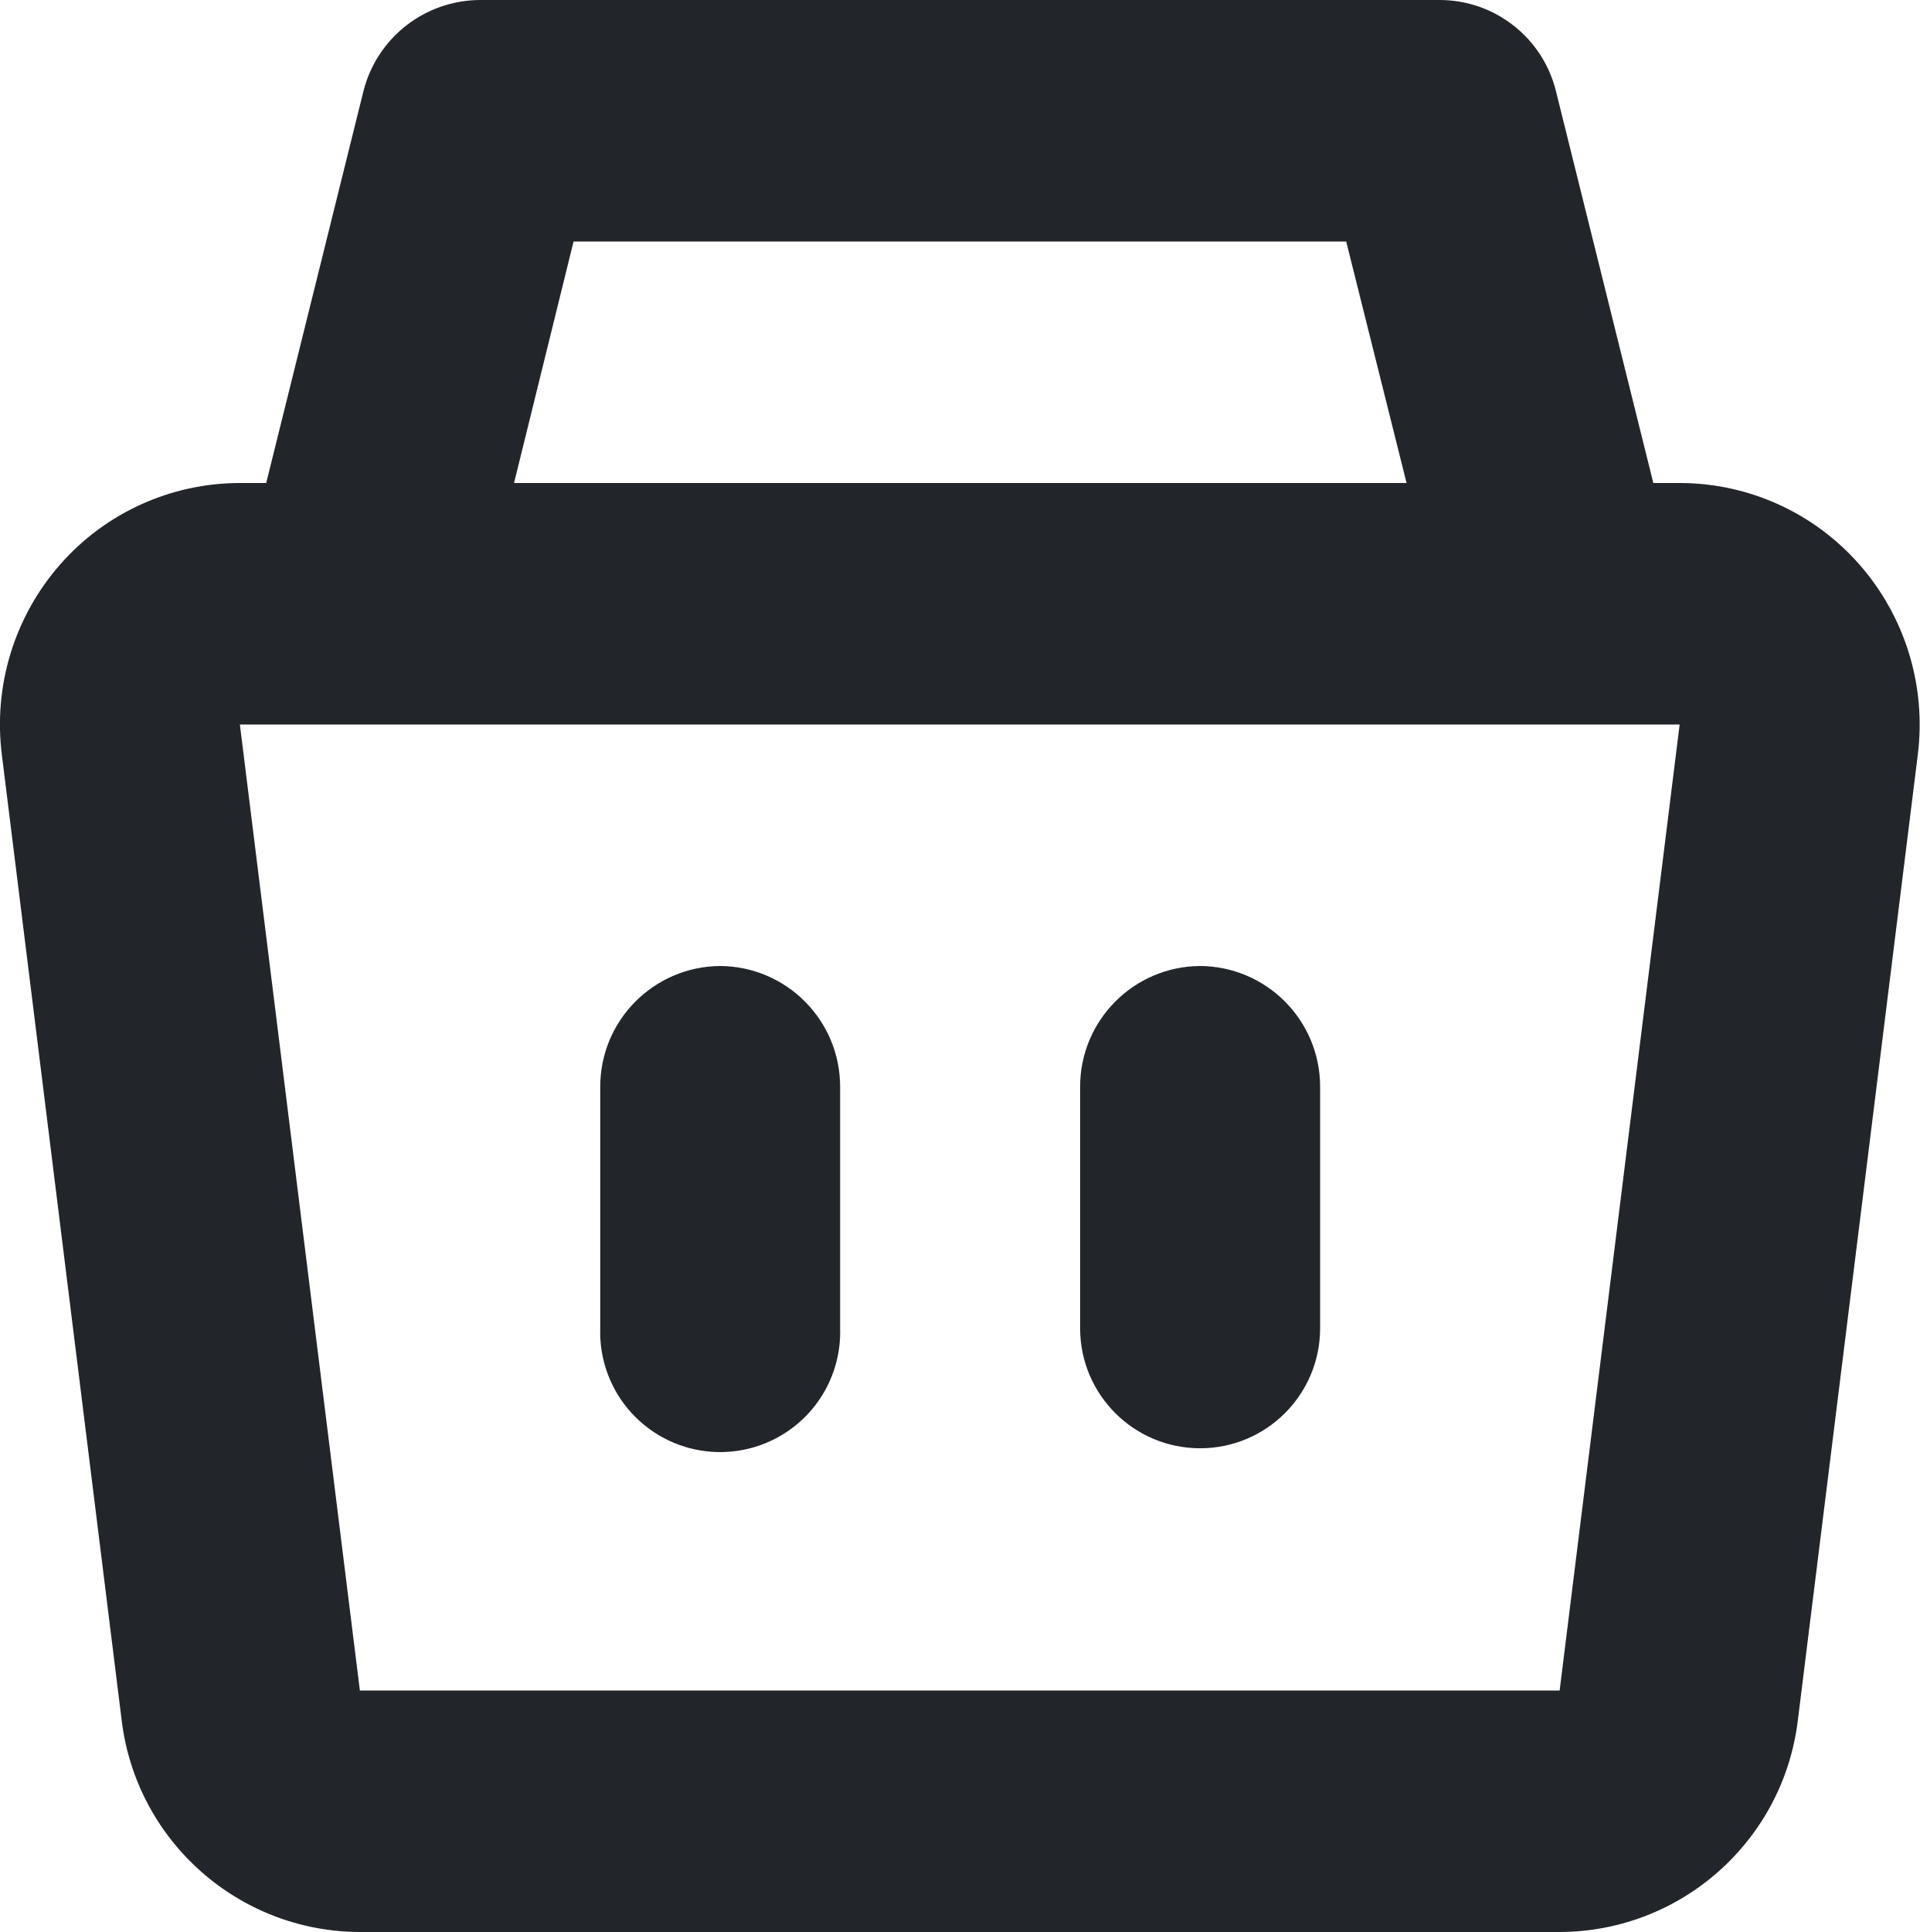
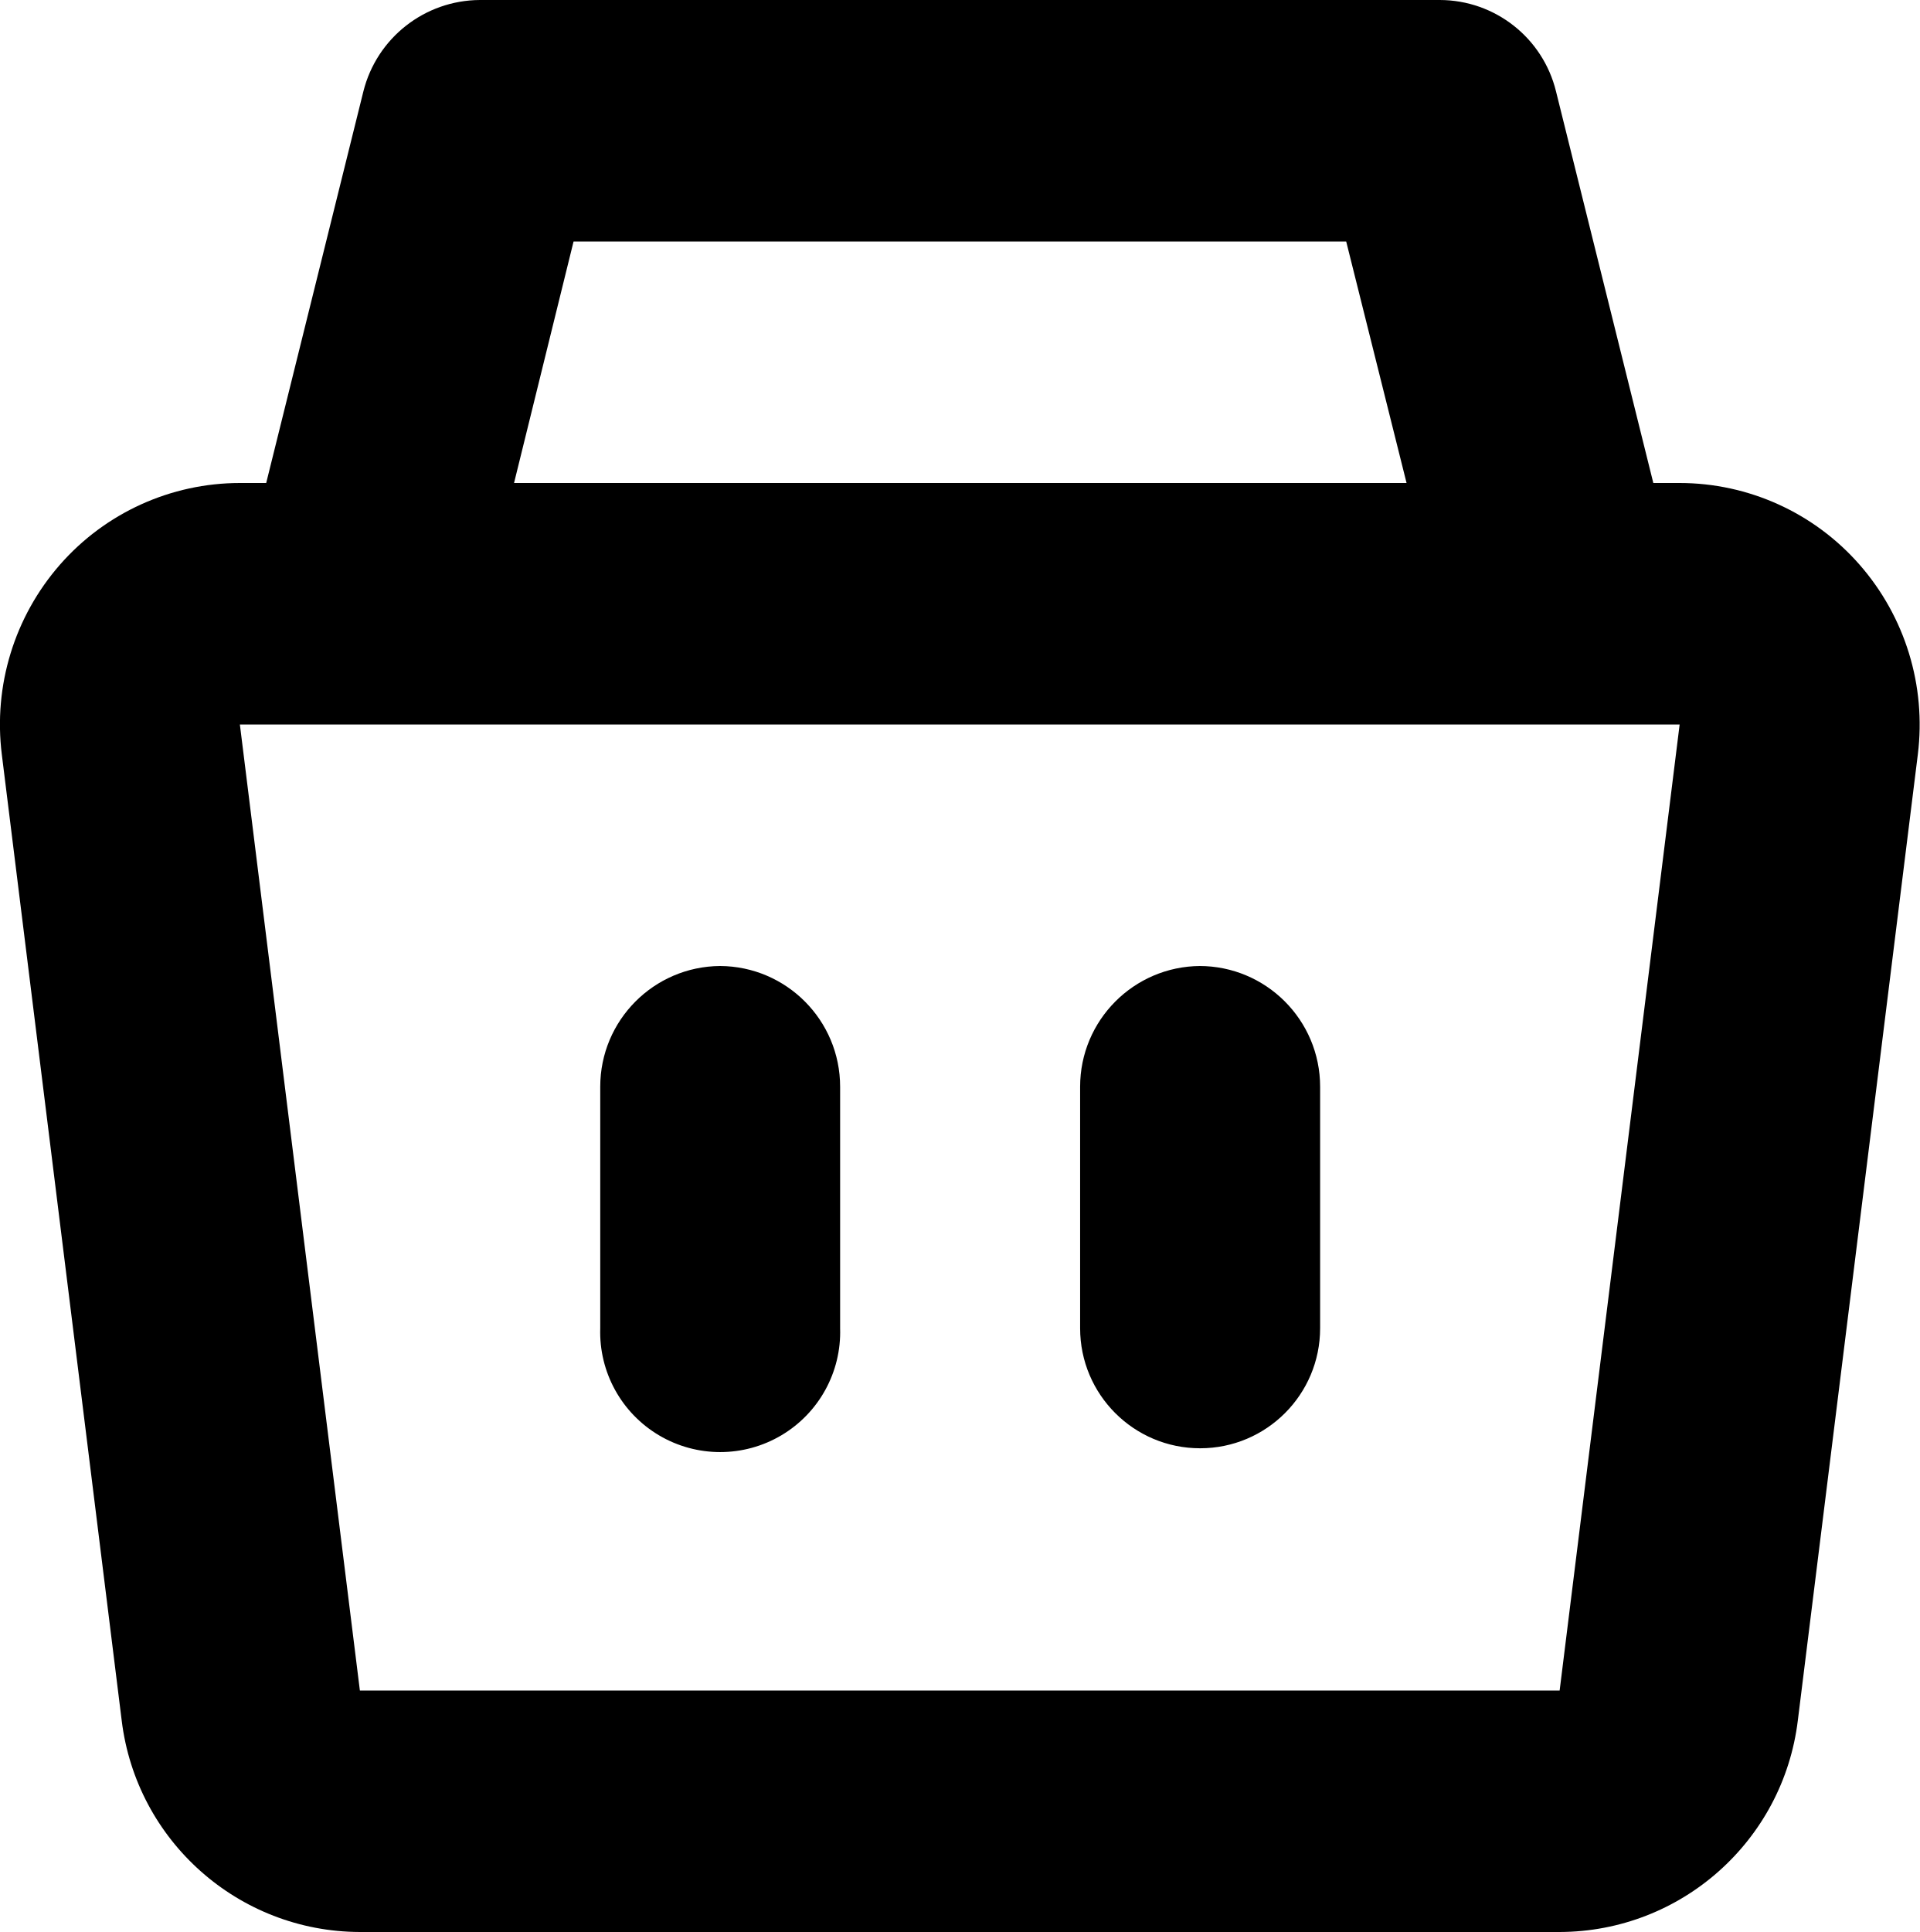
<svg xmlns="http://www.w3.org/2000/svg" width="15.902" height="16" viewBox="0 0 15.902 16">
  <defs>
    <style>
      .cls-1 {
        fill: #22262a;
        fill-rule: evenodd;
      }
    </style>
  </defs>
-   <path id="bag_icon" class="cls-1" d="M303.438,516.676a1.982,1.982,0,0,0-1.49-.676h-.218l-.806-3.243a.993.993,0,0,0-.963-.757H292.01a1,1,0,0,0-.965.757L290.24,516h-.218a1.982,1.982,0,0,0-1.49.676,2.009,2.009,0,0,0-.482,1.572l.993,8A1.993,1.993,0,0,0,291.016,528h9.938a1.993,1.993,0,0,0,1.973-1.752l.994-8a2.01,2.01,0,0,0-.483-1.572ZM292.786,514h6.4l.5,2h-7.393Zm-1.77,12-.994-8h11.926l-.994,8h-9.938ZM294,520a1,1,0,0,0-.993,1v2a.994.994,0,1,0,1.987,0v-2A1,1,0,0,0,294,520Zm3.976,0a1,1,0,0,0-.994,1v2a.994.994,0,1,0,1.988,0v-2a1,1,0,0,0-1-1Z" transform="translate(-288.035 -512)" />
+   <path id="bag_icon" className="cls-1" d="M303.438,516.676a1.982,1.982,0,0,0-1.49-.676h-.218l-.806-3.243a.993.993,0,0,0-.963-.757H292.01a1,1,0,0,0-.965.757L290.24,516h-.218a1.982,1.982,0,0,0-1.49.676,2.009,2.009,0,0,0-.482,1.572l.993,8A1.993,1.993,0,0,0,291.016,528h9.938a1.993,1.993,0,0,0,1.973-1.752l.994-8a2.01,2.01,0,0,0-.483-1.572ZM292.786,514h6.4l.5,2h-7.393Zm-1.77,12-.994-8h11.926l-.994,8h-9.938ZM294,520a1,1,0,0,0-.993,1v2a.994.994,0,1,0,1.987,0v-2A1,1,0,0,0,294,520Zm3.976,0a1,1,0,0,0-.994,1v2a.994.994,0,1,0,1.988,0v-2a1,1,0,0,0-1-1Z" transform="translate(-288.035 -512)" />
</svg>
